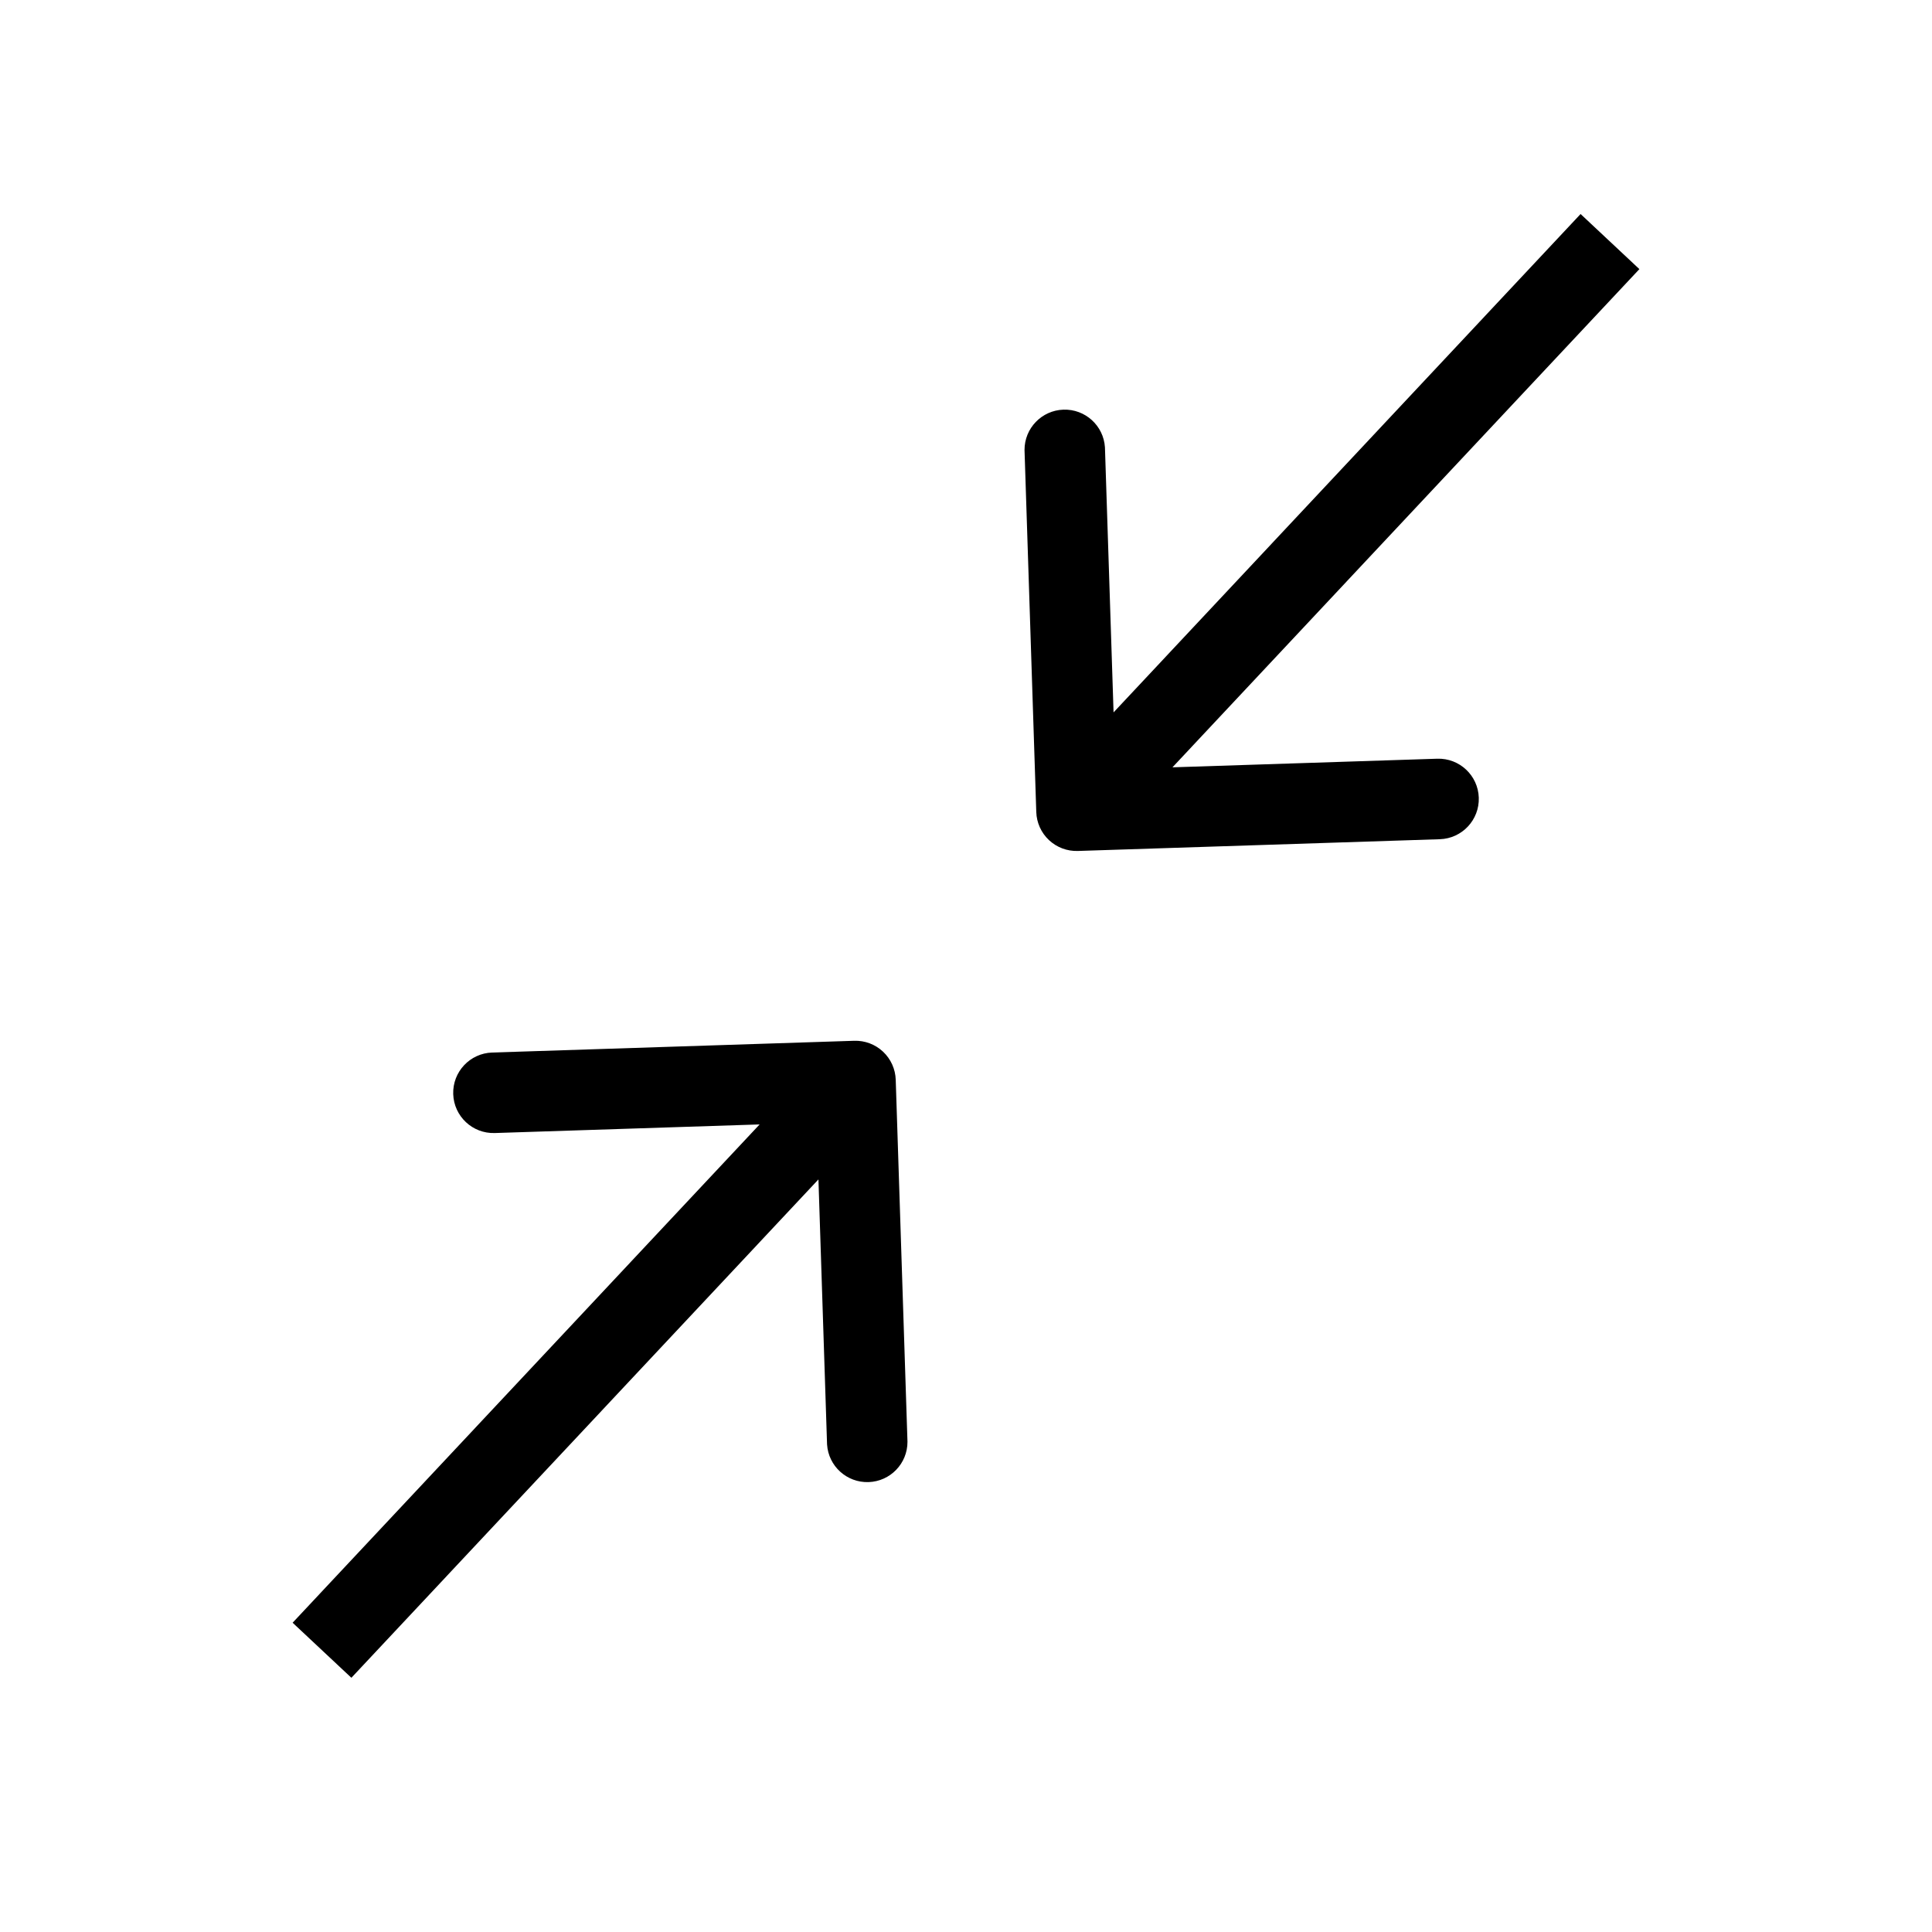
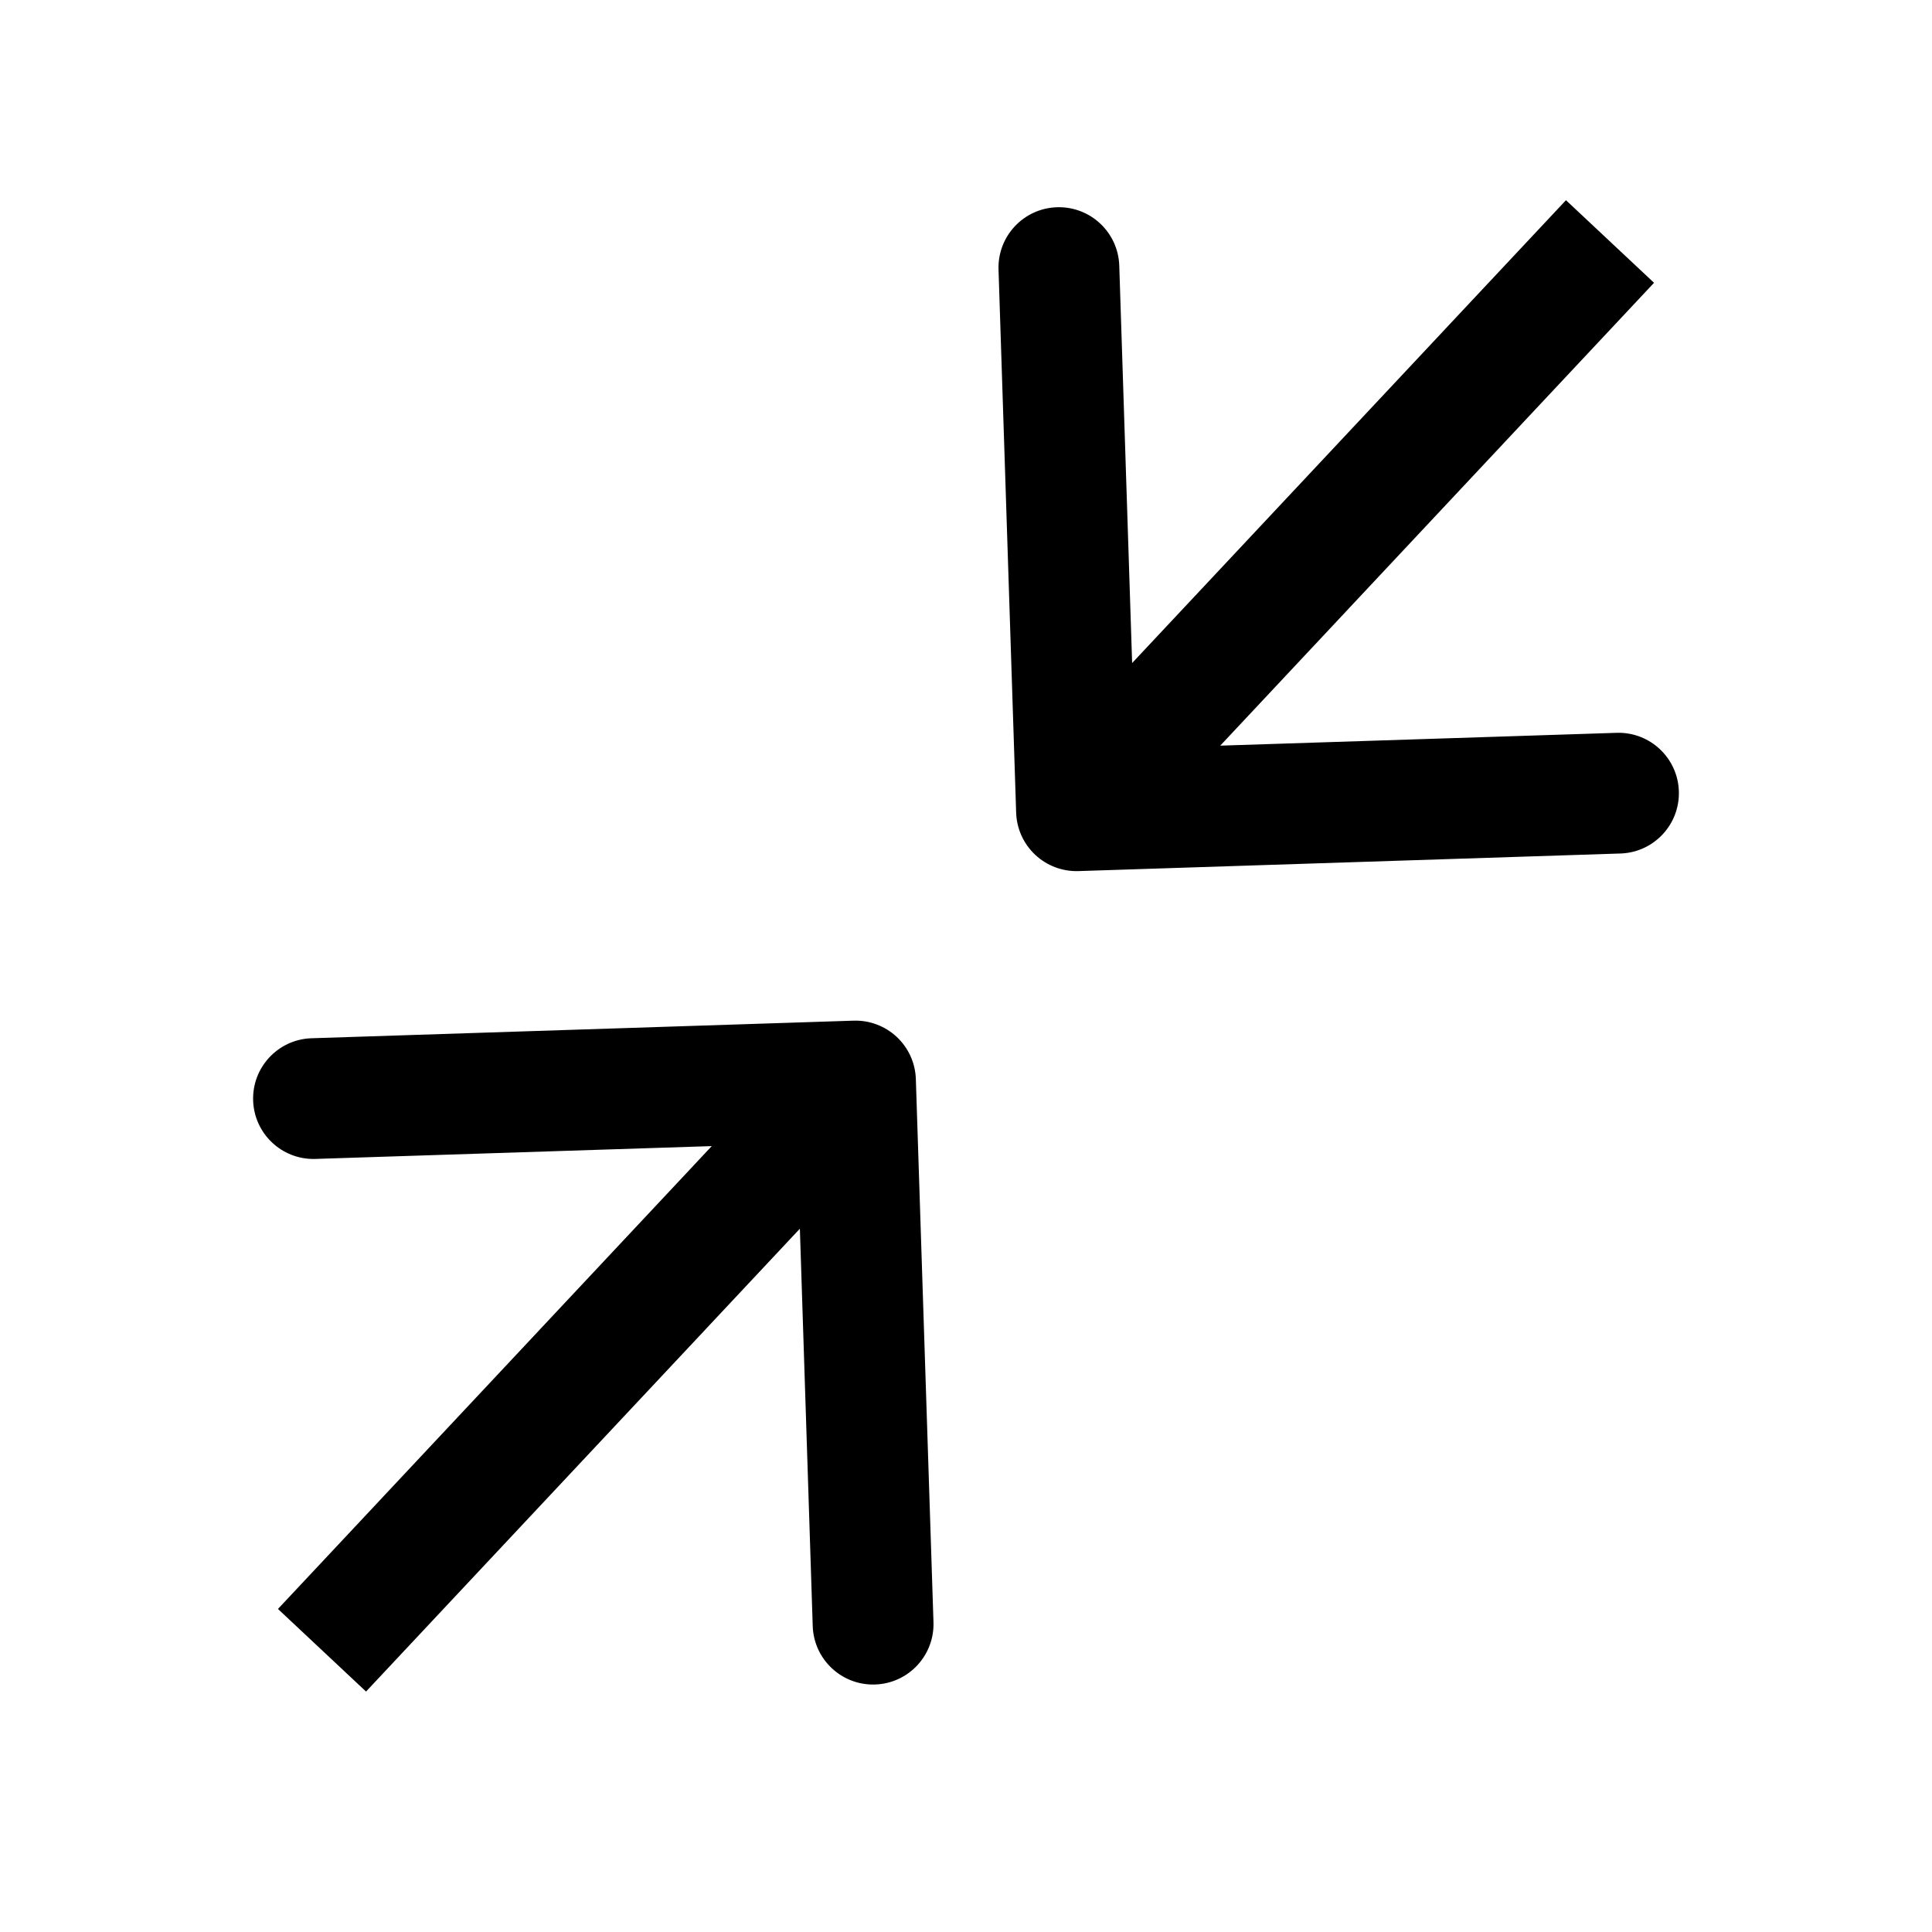
<svg xmlns="http://www.w3.org/2000/svg" width="24" height="24" fill="none">
-   <path d="M11.127 13.413a.5.5 0 00-.516-.484l-4.497.146a.5.5 0 10.032 1l3.998-.13.13 3.998a.5.5 0 00.999-.033l-.146-4.497zm1.746-3.326a.5.5 0 00.516.484l4.497-.146a.5.5 0 10-.032-1l-3.998.13-.13-3.998a.5.5 0 00-.999.033l.146 4.497zM4.365 20.842l6.627-7.071-.73-.684-6.627 7.071.73.684zm15.27-18.184L13.008 9.73l.73.684 6.627-7.071-.73-.684z" fill="#000" />
+   <path d="M11.377 13.405a.75.75 0 00-.774-.726l-6.746.219a.75.75 0 00.048 1.499l5.997-.194.194 5.997a.75.75 0 101.5-.049l-.219-6.746zm1.246-3.31a.75.75 0 00.774.726l6.746-.219a.75.75 0 00-.048-1.499l-5.997.194-.194-5.997a.75.75 0 00-1.5.049l.219 6.746zM4.547 21.013l6.628-7.071-1.095-1.026-6.627 7.071 1.094 1.026zM19.453 2.487l-6.628 7.071 1.095 1.026 6.627-7.071-1.094-1.026z" fill="#000" />
</svg>
